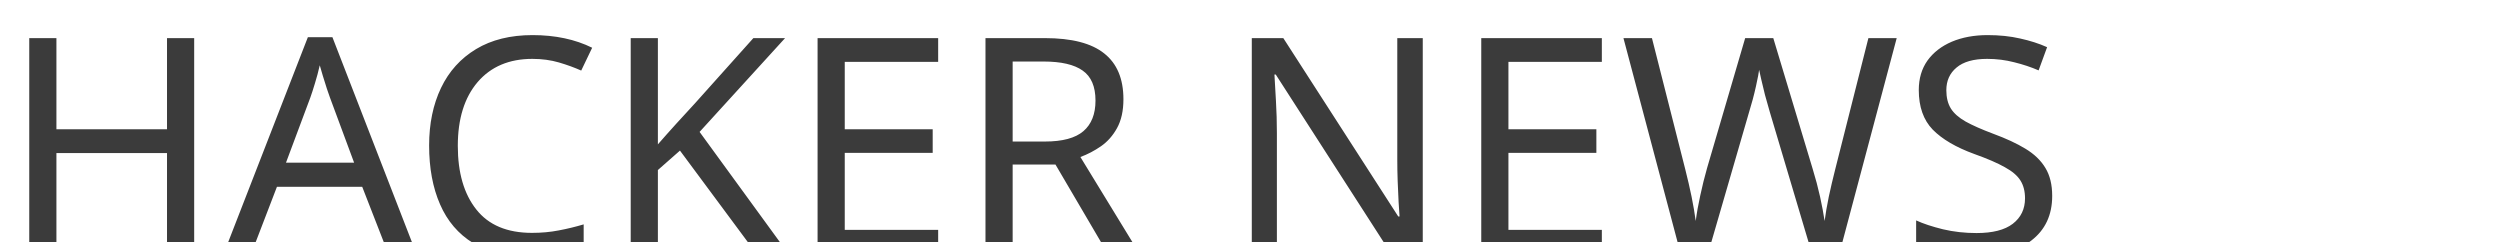
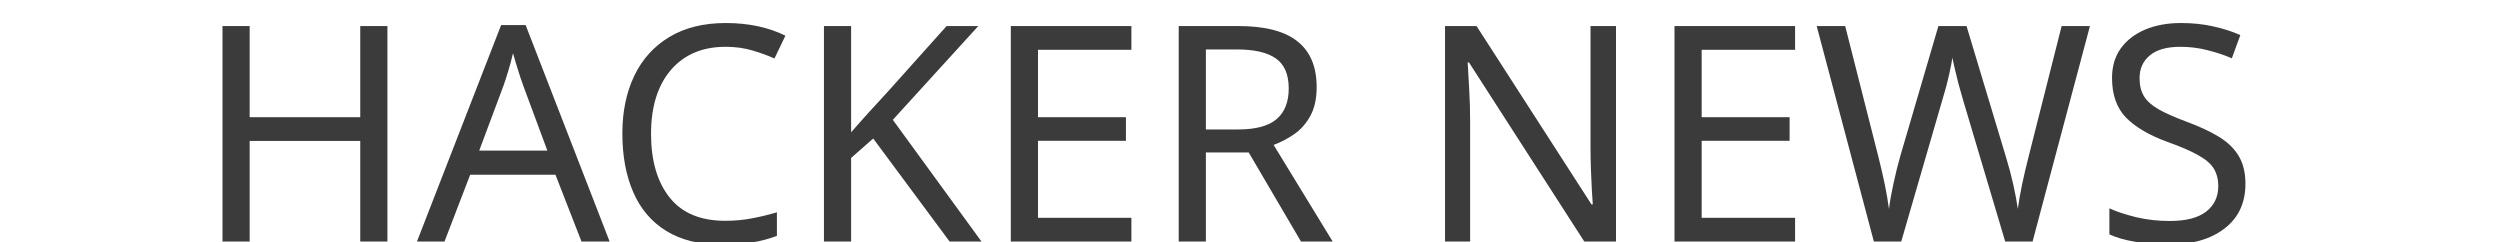
<svg xmlns="http://www.w3.org/2000/svg" width="207" height="20" viewBox="0 0 207 20">
  <text fill="#3B3B3B" fill-rule="evenodd" font-family="Baskerville" font-size="25" transform="translate(-150 -48)">
-     <tspan x="150" y="69">HACKER NEWS</tspan>
+     <tspan x="166" y="68">HACKER NEWS</tspan>
  </text>
</svg>
